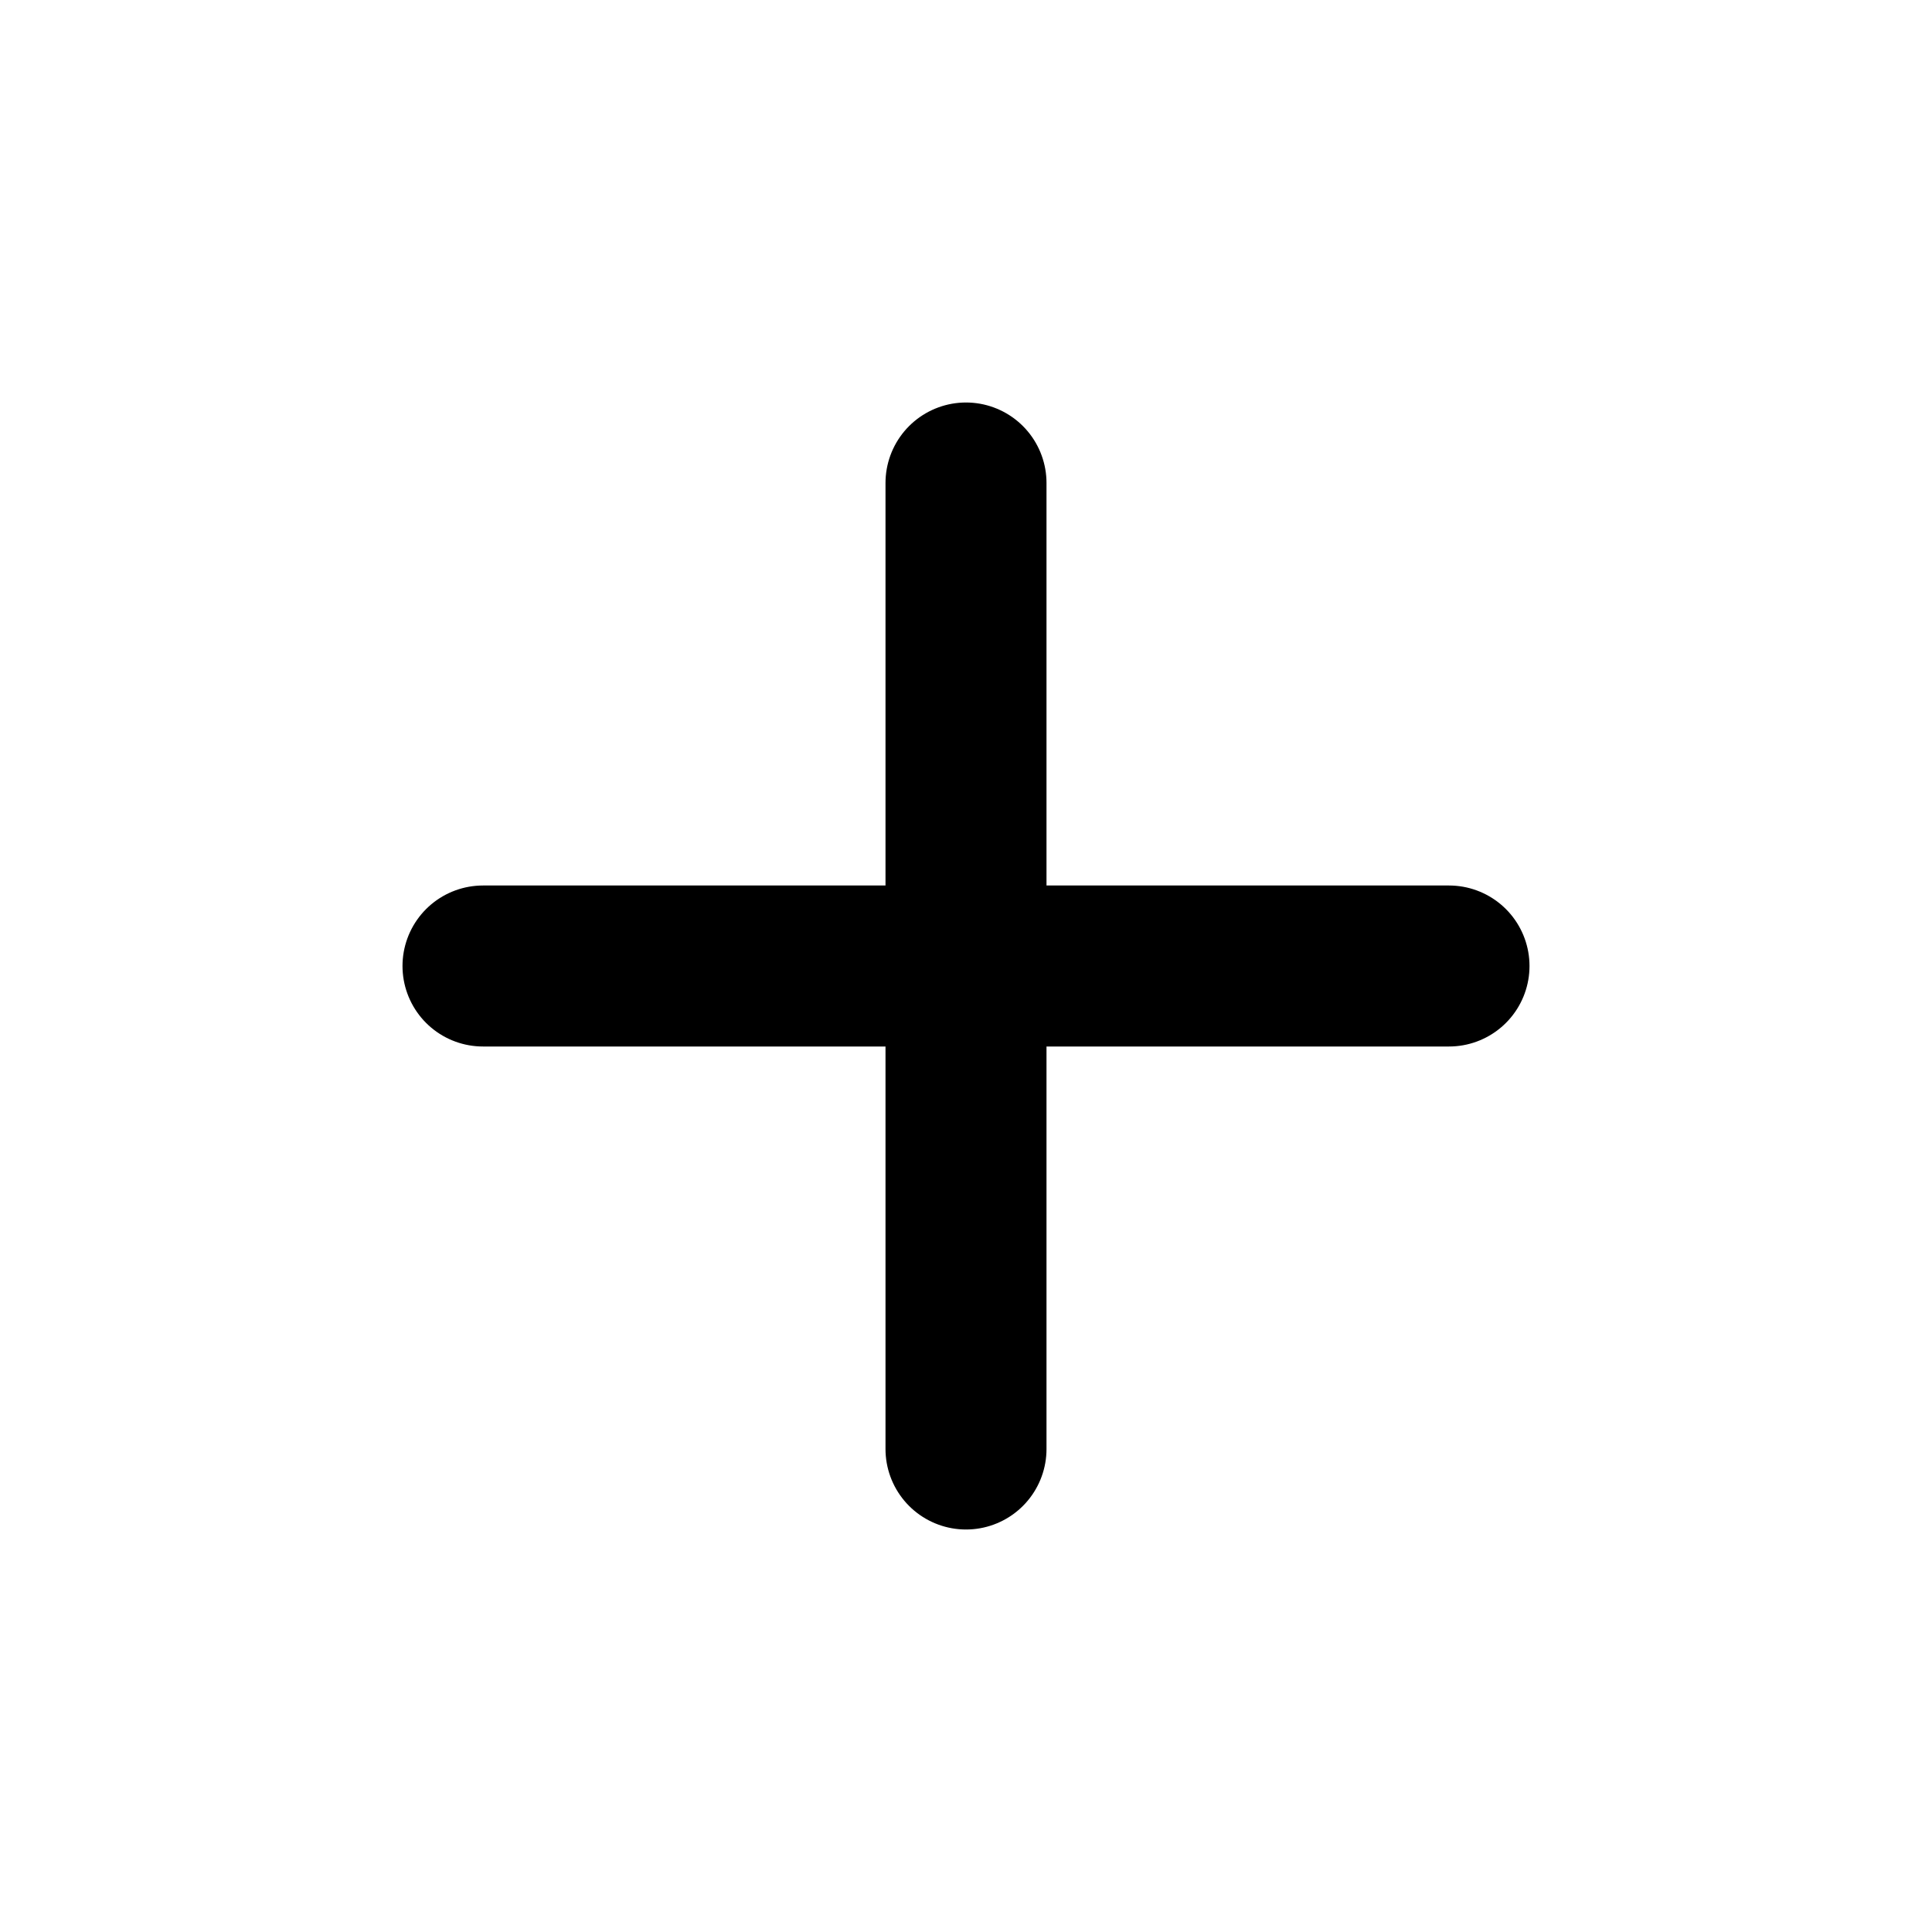
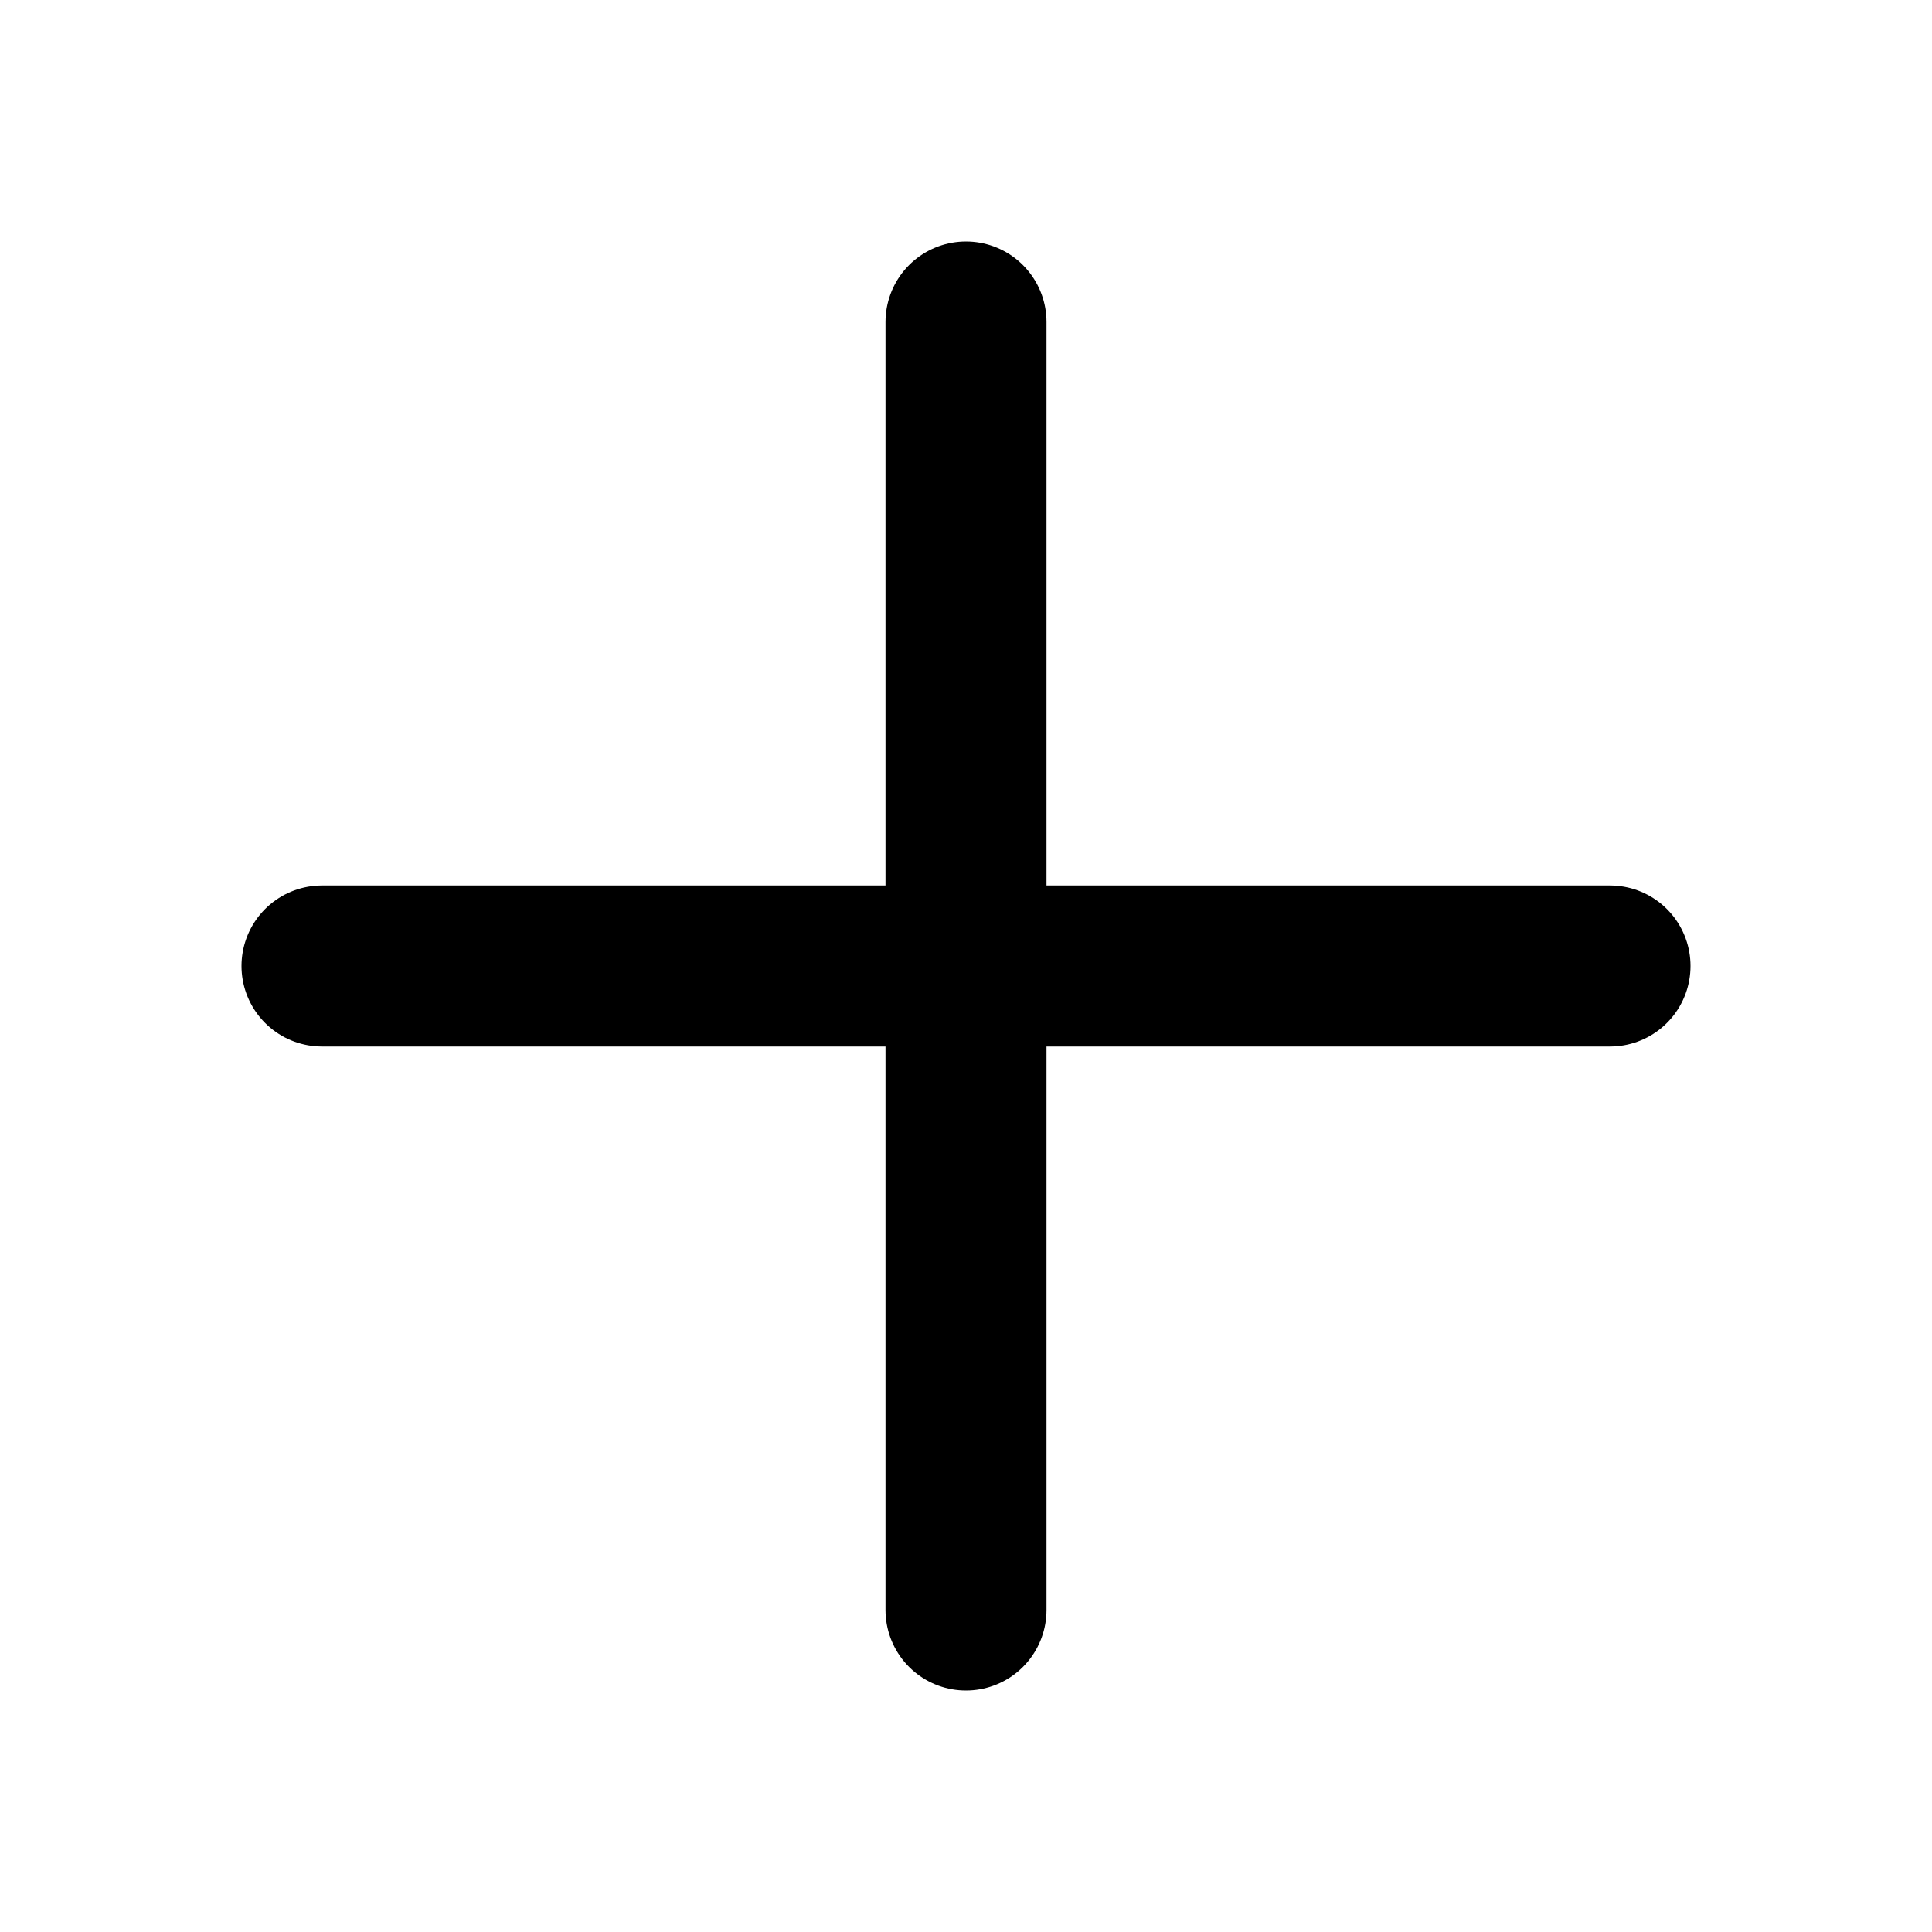
- <svg xmlns="http://www.w3.org/2000/svg" fill="none" viewBox="0 0 24 24" stroke="currentColor" width="1em" height="1em">
-   <path stroke-linecap="round" stroke-linejoin="round" stroke-width="2" d="M12 6v6m0 0v6m0-6h6m-6 0H6" />
+ <svg xmlns="http://www.w3.org/2000/svg" fill="none" viewBox="0 0 24 24" stroke="currentColor" aria-hidden="true">
+   <path stroke-linecap="round" stroke-linejoin="round" stroke-width="2" d="M12 4v16m8-8H4" />
</svg>
